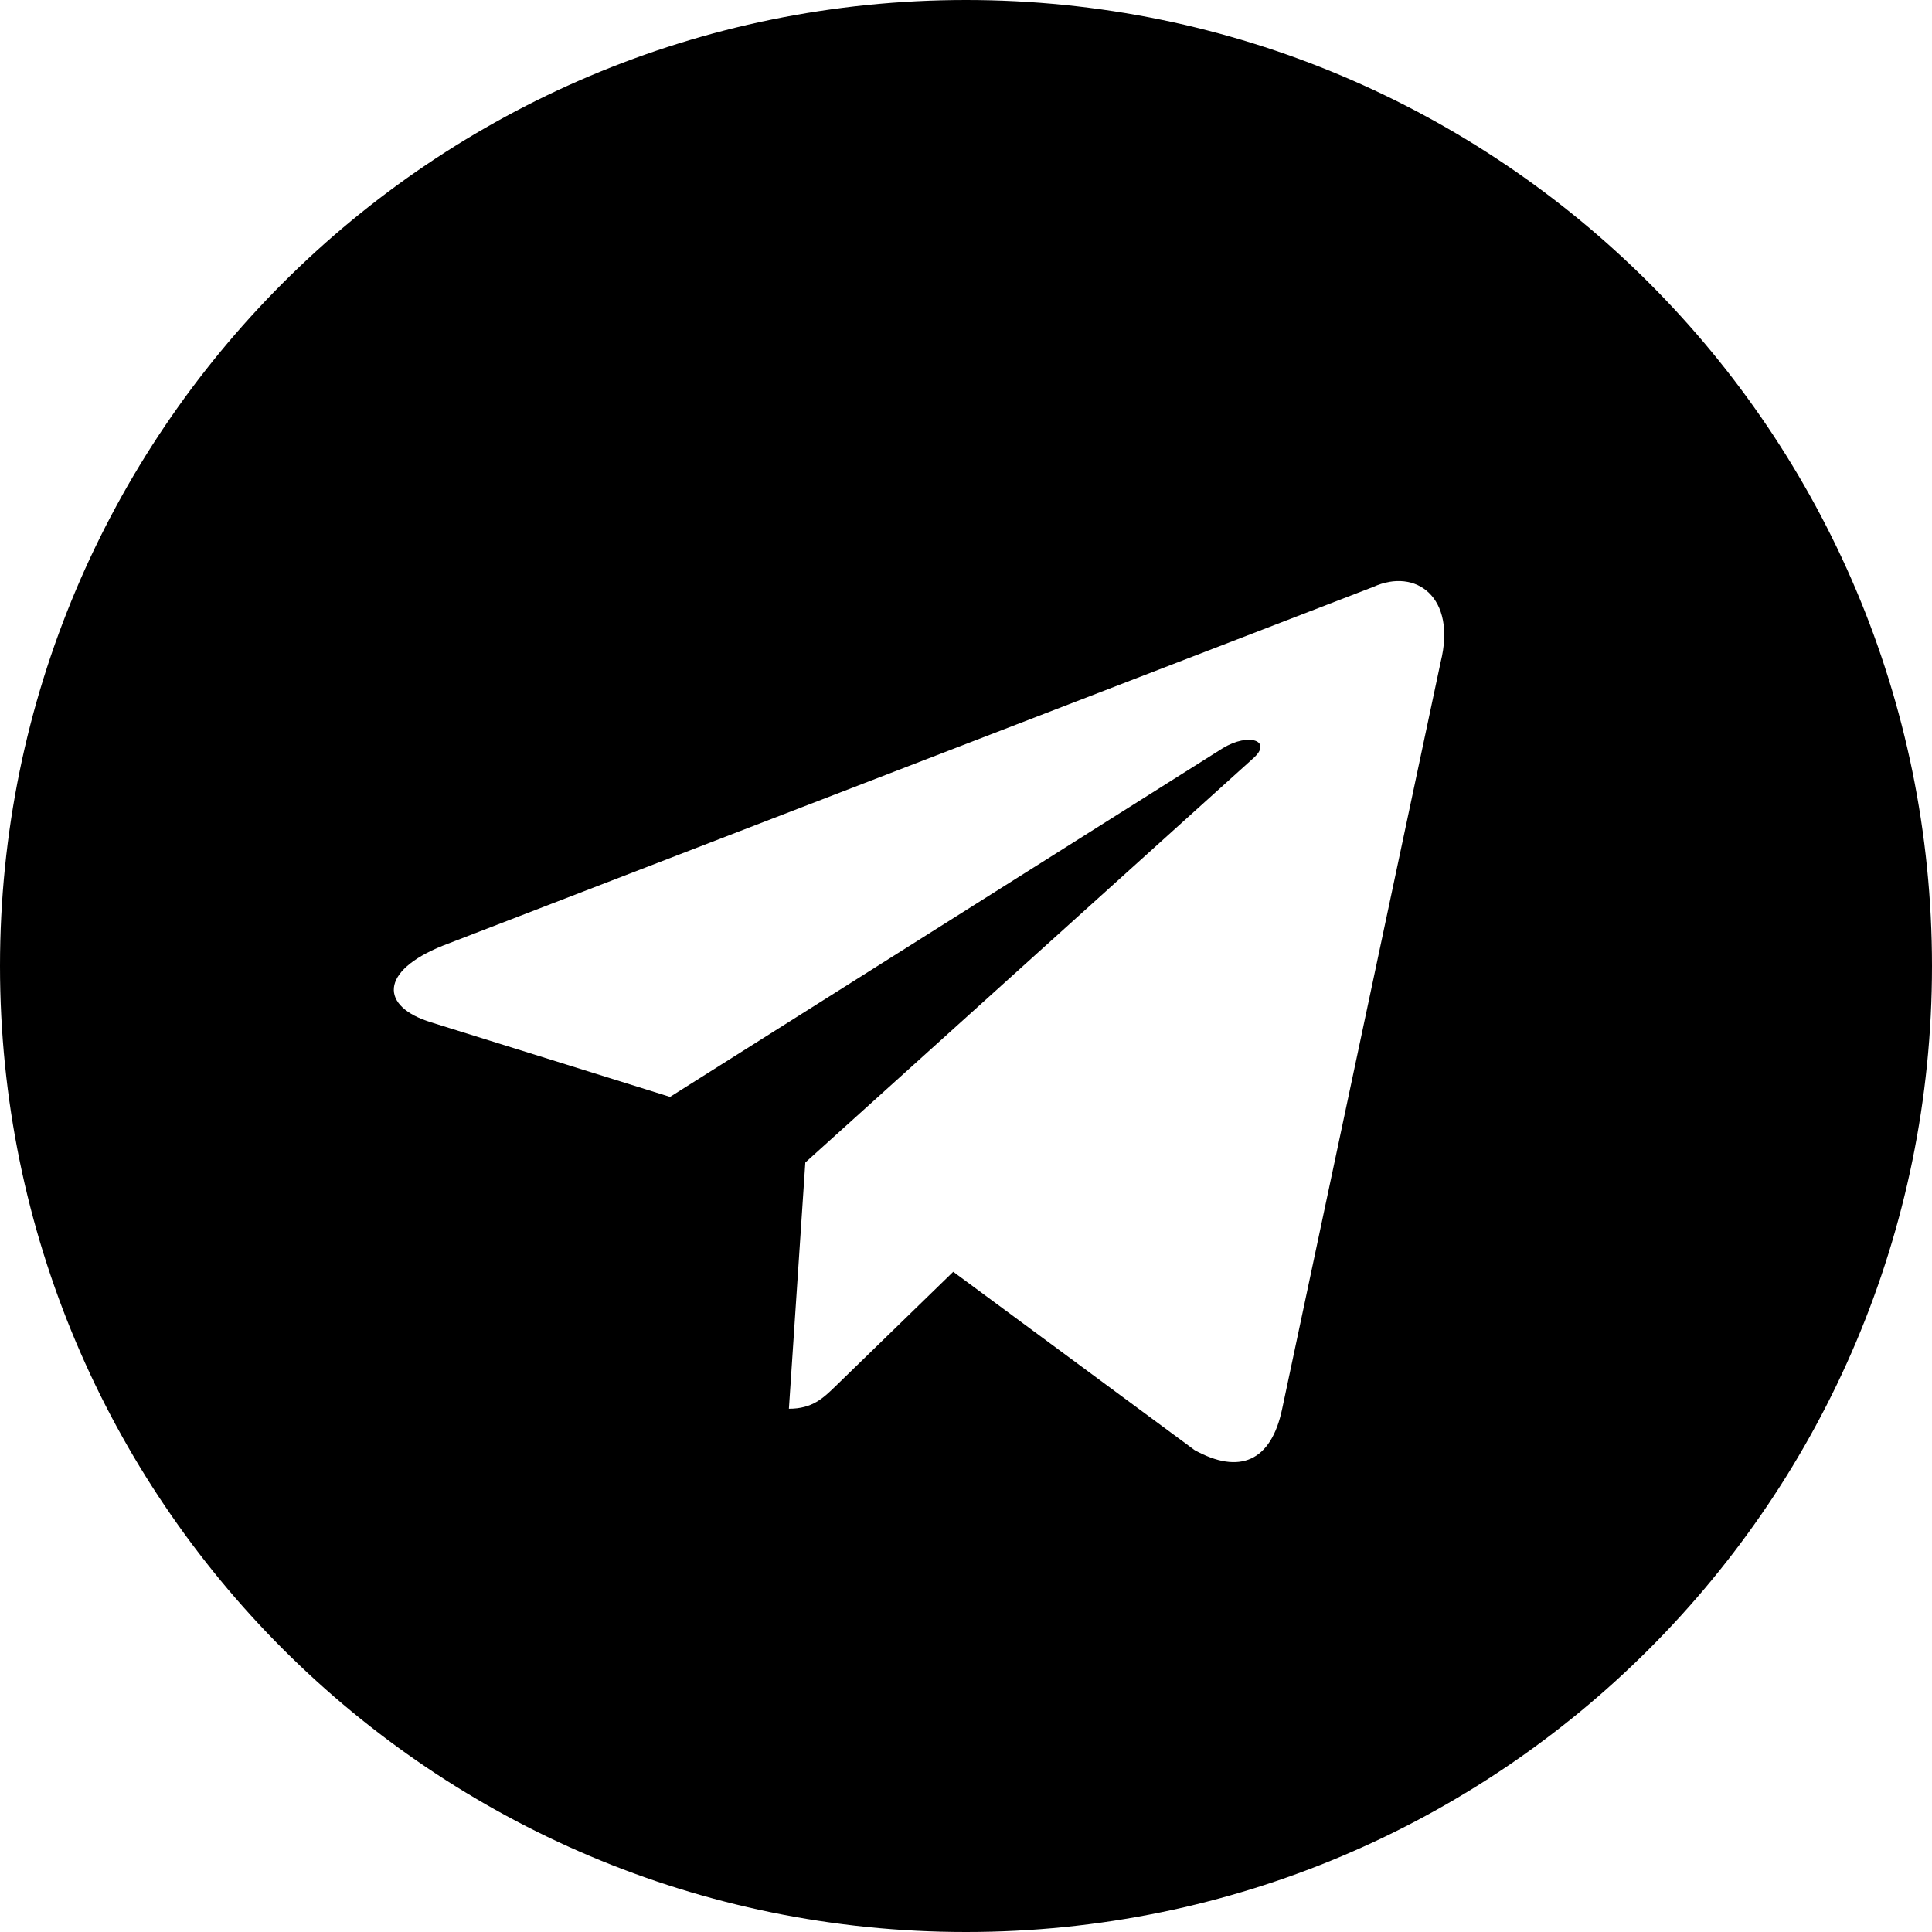
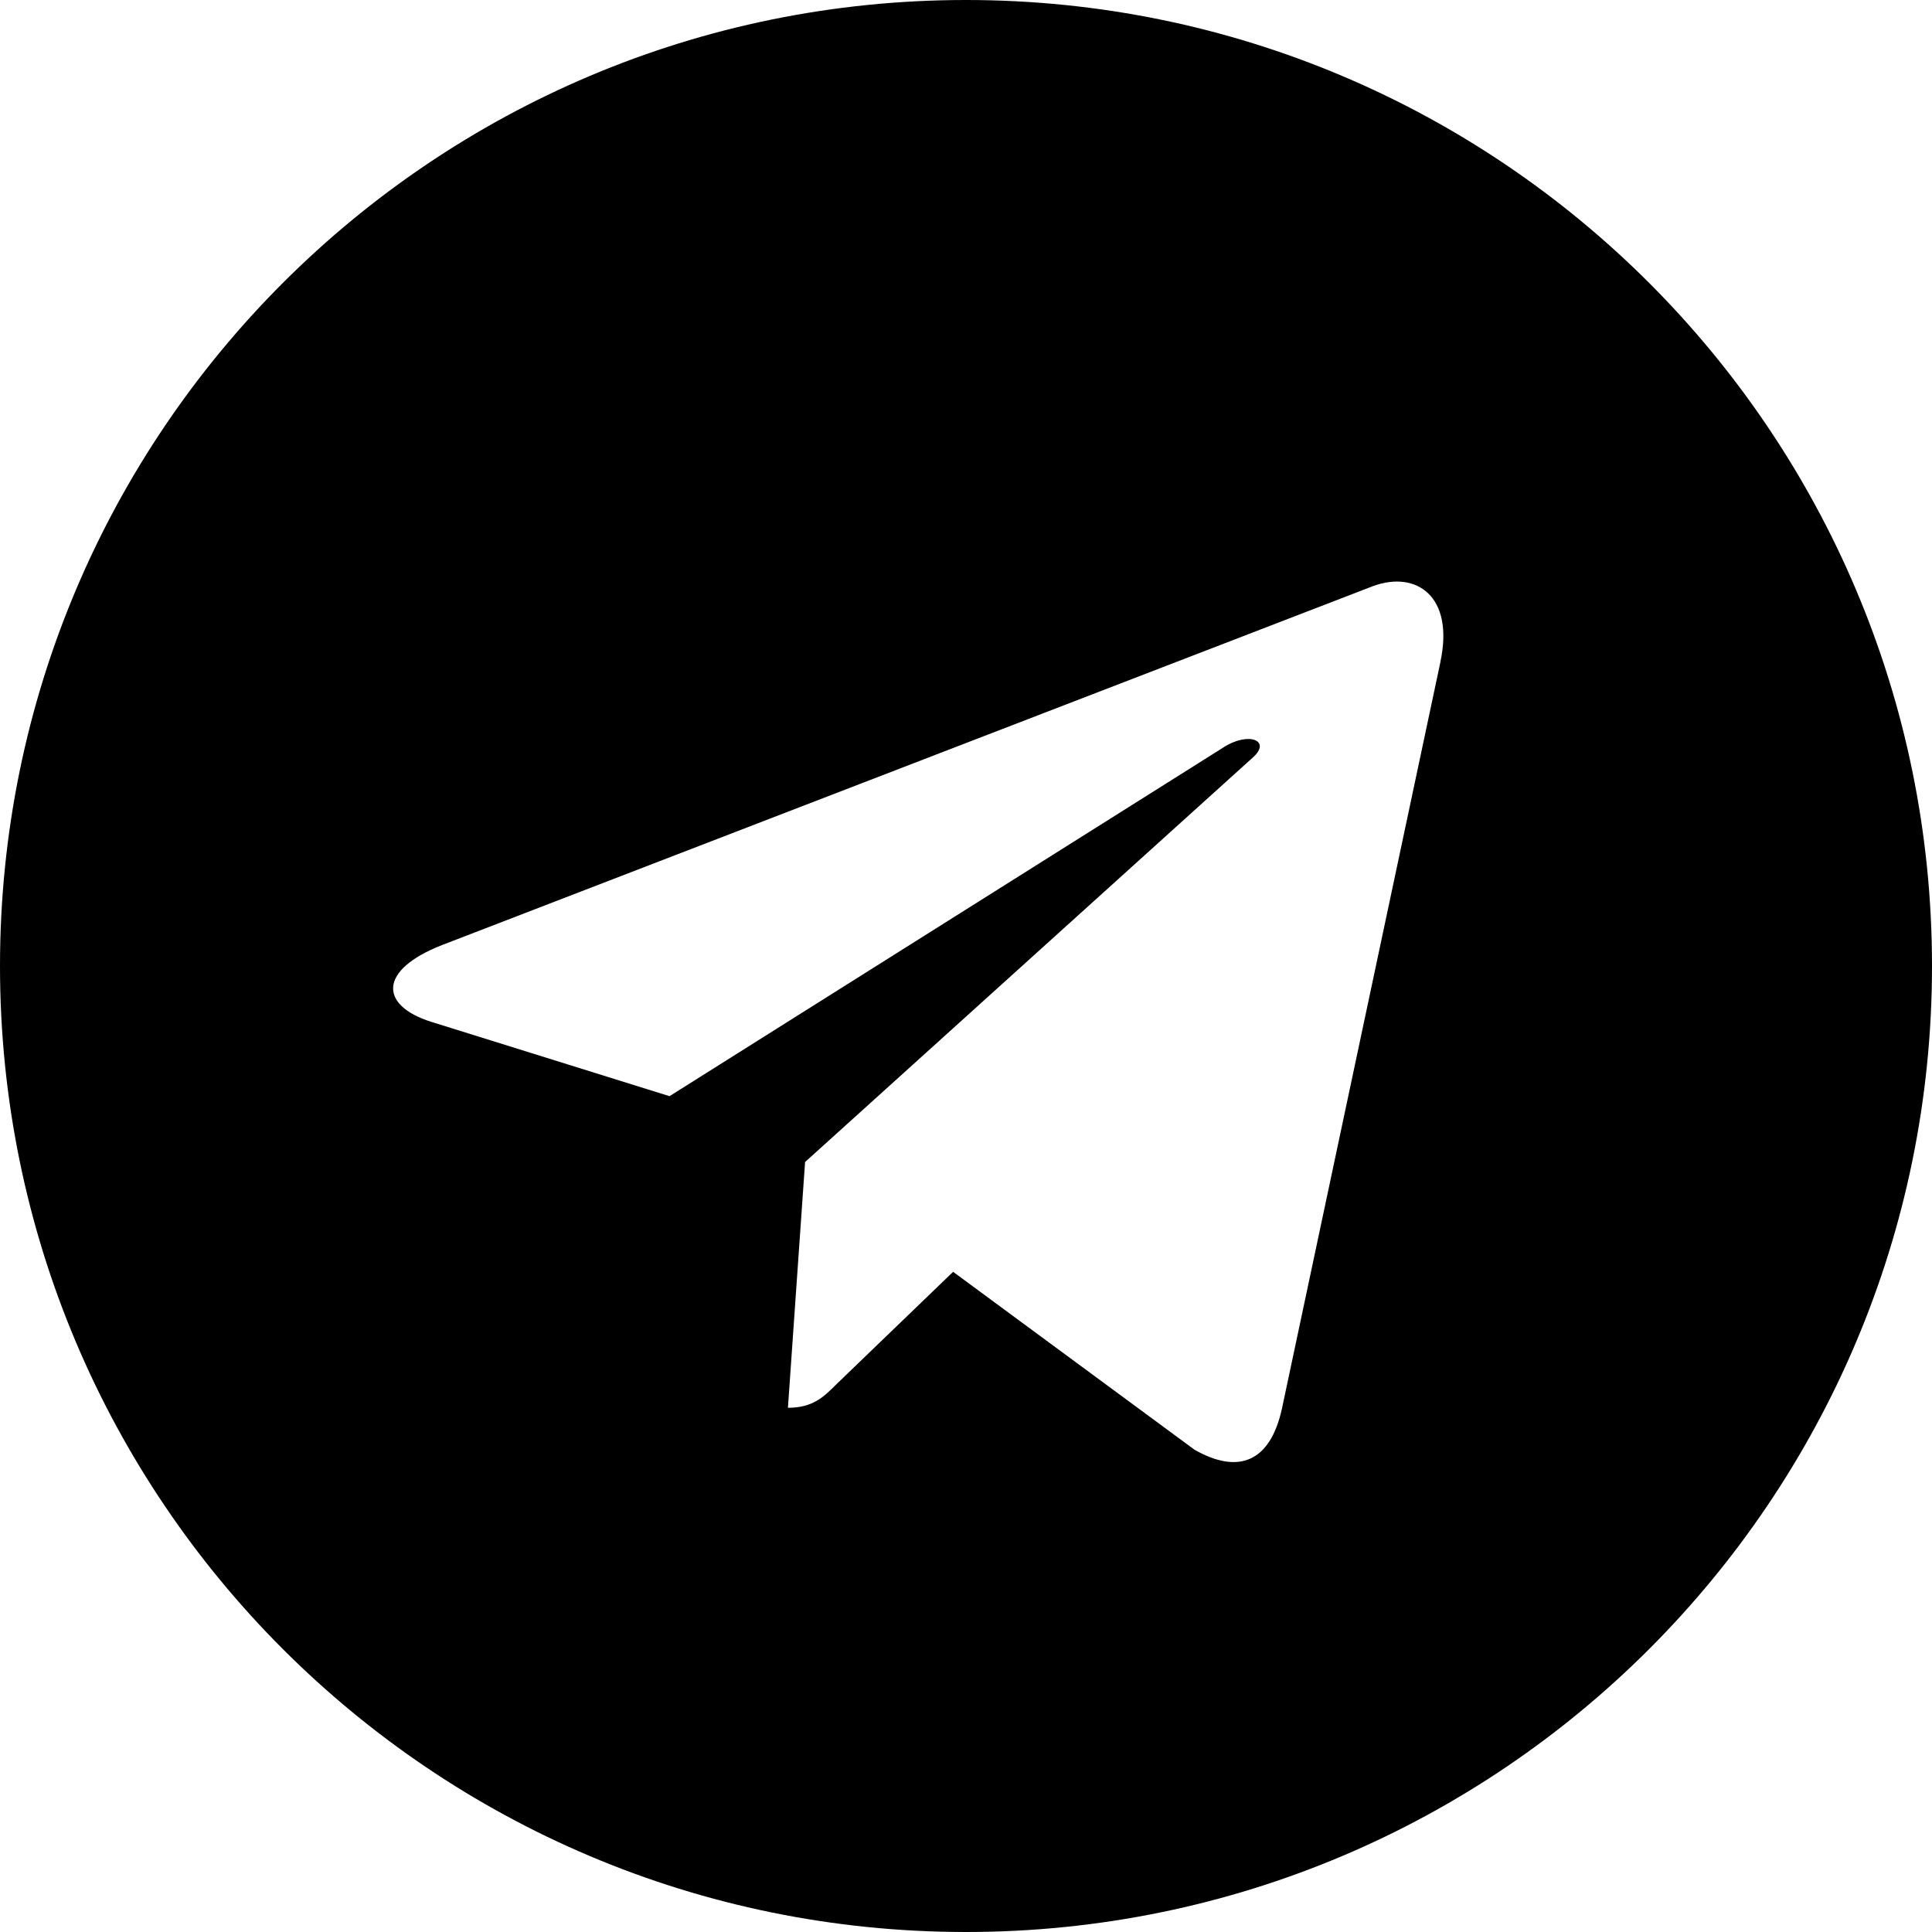
- <svg xmlns="http://www.w3.org/2000/svg" width="48" height="48" fill="none">
-   <path fill-rule="evenodd" clip-rule="evenodd" d="M0 24c0 13.255 10.745 24 24 24s24-10.745 24-24S37.255 0 24 0 0 10.745 0 24zm19.6 11l.408-6.118 11.129-10.043c.488-.433-.107-.645-.755-.252l-13.735 8.665-5.932-1.851c-1.281-.393-1.29-1.273.287-1.906l23.118-8.914c1.056-.48 2.075.254 1.672 1.87l-3.937 18.552c-.275 1.319-1.071 1.634-2.175 1.025l-5.997-4.431L20.8 34.4l-.027.026c-.322.314-.59.574-1.173.574z" fill="#000" />
+ <svg xmlns="http://www.w3.org/2000/svg" id="Bold" enable-background="new 0 0 24 24" height="512" viewBox="0 0 24 24" width="512">
+   <path d="m12 24c6.629 0 12-5.371 12-12s-5.371-12-12-12-12 5.371-12 12 5.371 12 12 12zm-6.509-12.26 11.57-4.461c.537-.194 1.006.131.832.943l.001-.001-1.97 9.281c-.146.658-.537.818-1.084.508l-3-2.211-1.447 1.394c-.16.16-.295.295-.605.295l.213-3.053 5.56-5.023c.242-.213-.054-.333-.373-.121l-6.871 4.326-2.962-.924c-.643-.204-.657-.643.136-.953z" />
</svg>
